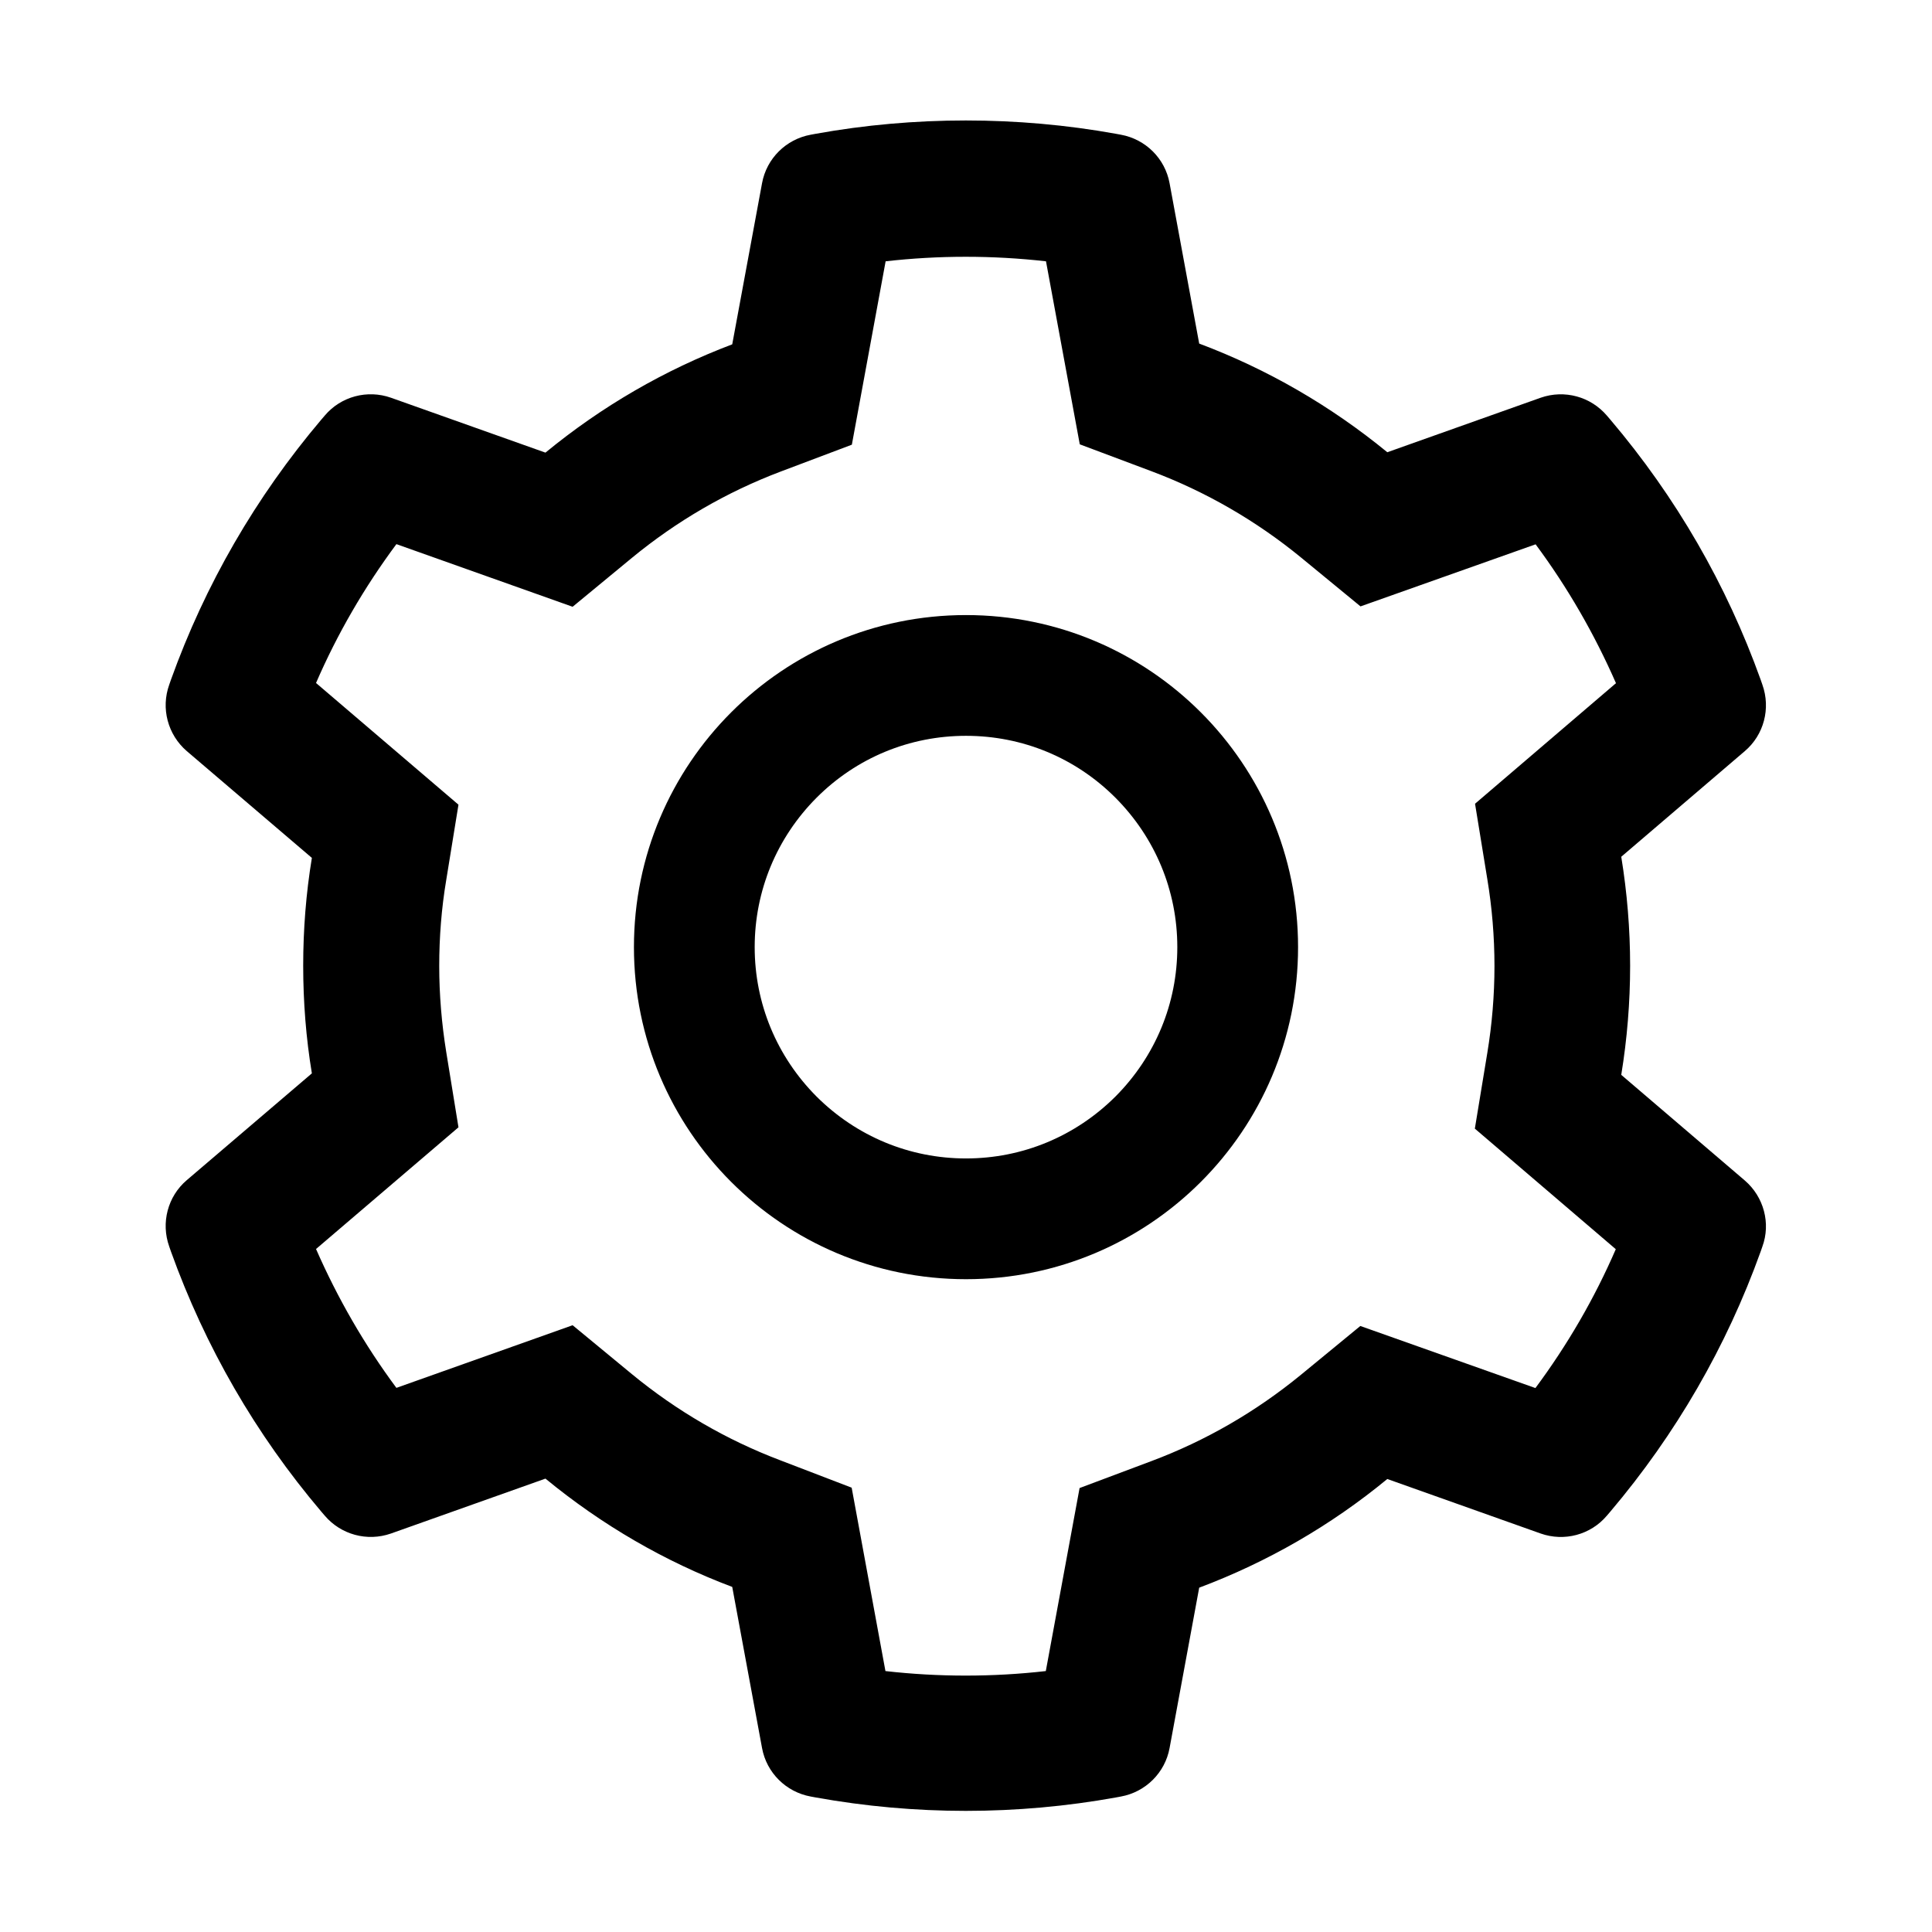
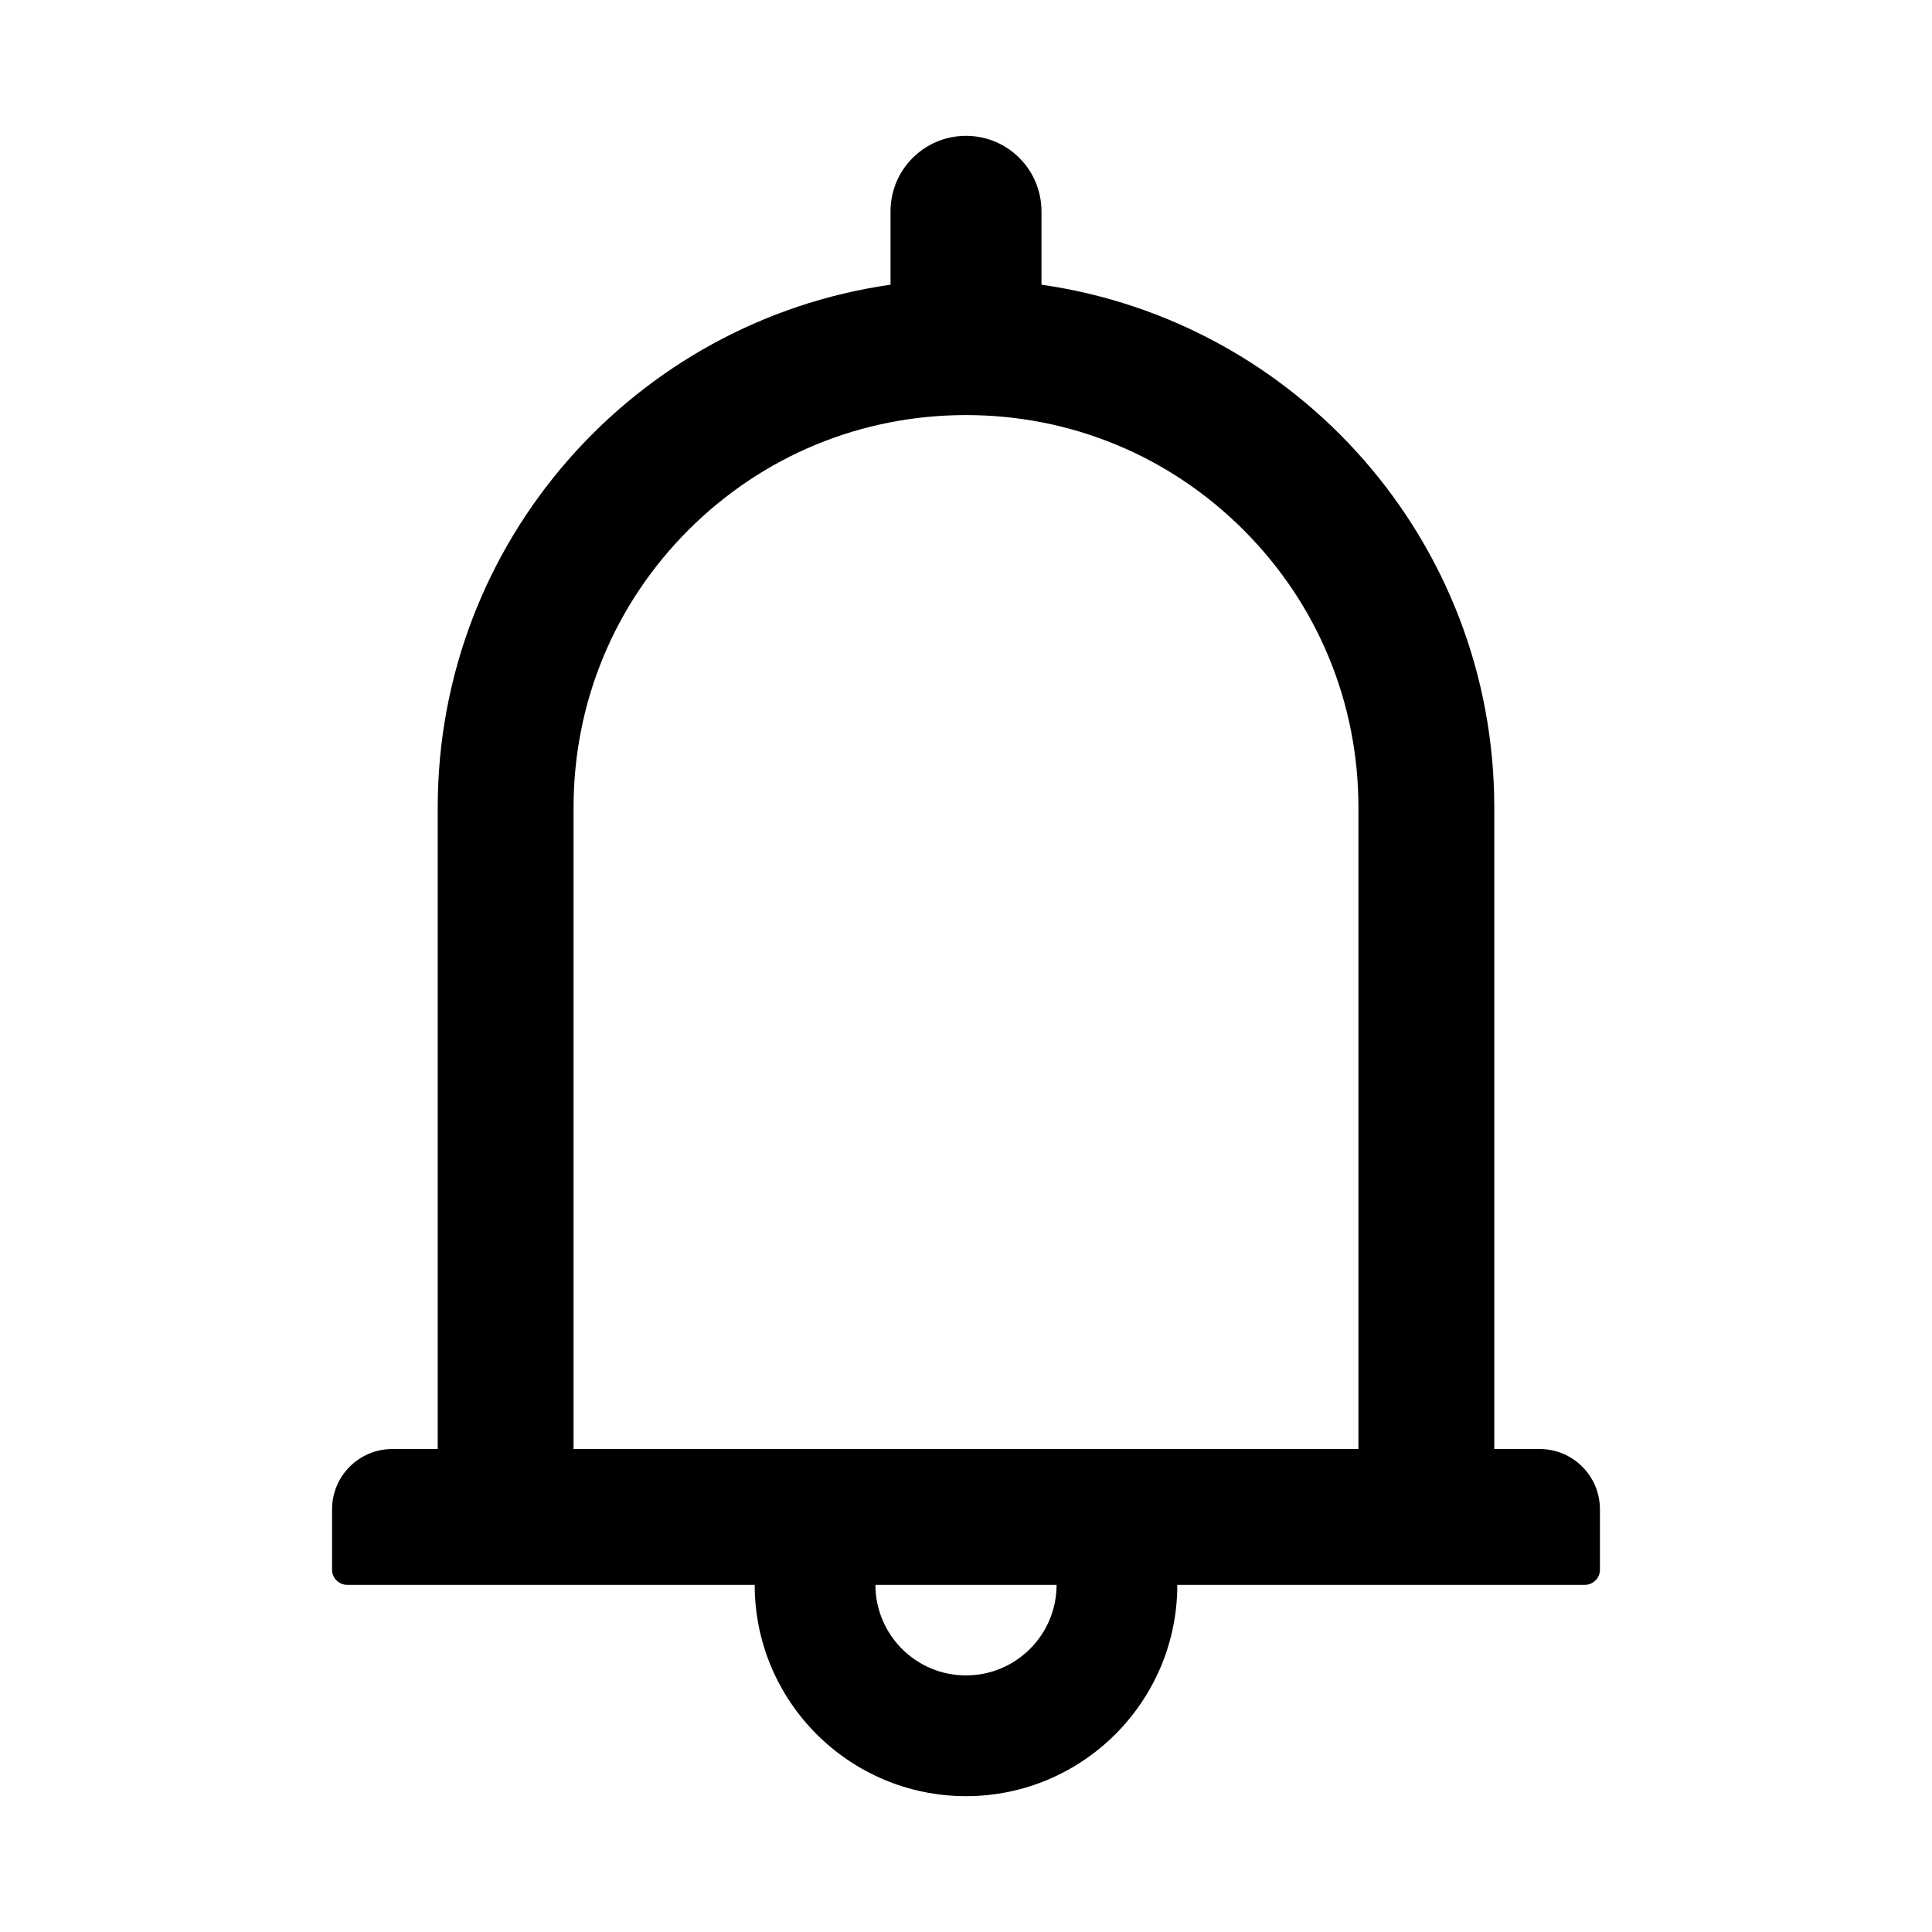
- <svg xmlns="http://www.w3.org/2000/svg" t="1554793305863" class="icon" style="" viewBox="0 0 1024 1024" version="1.1" p-id="17427" width="128" height="128">
+ <svg xmlns="http://www.w3.org/2000/svg" t="1554794694593" class="icon" style="" viewBox="0 0 1024 1024" version="1.1" p-id="35891" width="128" height="128">
  <defs>
    <style type="text/css" />
  </defs>
-   <path d="M924.8 625.7l-65.5-56c3.1-19 4.7-38.4 4.7-57.8s-1.6-38.8-4.7-57.8l65.5-56c10.1-8.6 13.8-22.6 9.3-35.2l-0.9-2.6c-18.1-50.5-44.9-96.9-79.7-137.9l-1.8-2.1c-8.6-10.1-22.5-13.9-35.1-9.5l-81.3 28.9c-30-24.6-63.5-44-99.7-57.6l-15.7-85c-2.4-13.1-12.7-23.3-25.8-25.7l-2.7-0.5c-52.1-9.4-106.9-9.4-159 0l-2.7 0.5c-13.1 2.4-23.4 12.6-25.8 25.7l-15.8 85.4c-35.9 13.6-69.2 32.9-99 57.4l-81.9-29.1c-12.5-4.4-26.5-0.7-35.1 9.5l-1.8 2.1c-34.8 41.1-61.6 87.5-79.7 137.9l-0.9 2.6c-4.5 12.5-0.8 26.5 9.3 35.2l66.3 56.6c-3.1 18.8-4.6 38-4.6 57.1 0 19.2 1.5 38.4 4.6 57.1L99 625.5c-10.1 8.6-13.8 22.6-9.3 35.2l0.9 2.6c18.1 50.4 44.9 96.9 79.7 137.9l1.8 2.1c8.6 10.1 22.5 13.9 35.1 9.5l81.9-29.1c29.8 24.5 63.1 43.9 99 57.4l15.8 85.4c2.4 13.1 12.7 23.3 25.8 25.7l2.7 0.5c26.1 4.7 52.8 7.1 79.5 7.1 26.7 0 53.5-2.4 79.5-7.1l2.7-0.5c13.1-2.4 23.4-12.6 25.8-25.7l15.7-85c36.2-13.6 69.7-32.9 99.7-57.6l81.3 28.9c12.5 4.4 26.5 0.7 35.1-9.5l1.8-2.1c34.8-41.1 61.6-87.5 79.7-137.9l0.9-2.6c4.5-12.3 0.8-26.3-9.3-35zM788.3 465.9c2.5 15.1 3.8 30.6 3.8 46.1s-1.3 31-3.8 46.1l-6.6 40.1 74.7 63.9c-11.3 26.1-25.6 50.7-42.6 73.6L721 702.8l-31.4 25.8c-23.9 19.6-50.5 35-79.3 45.8l-38.1 14.3-17.9 97c-28.1 3.2-56.8 3.2-85 0l-17.9-97.2-37.8-14.5c-28.5-10.8-55-26.2-78.7-45.7l-31.4-25.9-93.4 33.2c-17-22.9-31.2-47.6-42.6-73.6l75.5-64.5-6.5-40c-2.4-14.9-3.7-30.3-3.7-45.5 0-15.3 1.2-30.6 3.7-45.5l6.5-40-75.5-64.5c11.3-26.1 25.6-50.7 42.6-73.6l93.4 33.2 31.4-25.9c23.7-19.5 50.2-34.9 78.7-45.7l37.9-14.3 17.9-97.2c28.1-3.2 56.8-3.2 85 0l17.9 97 38.1 14.3c28.7 10.8 55.4 26.2 79.3 45.8l31.4 25.8 92.8-32.9c17 22.9 31.2 47.6 42.6 73.6L781.8 426l6.5 39.9z" p-id="17428" />
-   <path d="M512 326c-97.2 0-176 78.8-176 176s78.8 176 176 176 176-78.8 176-176-78.8-176-176-176z m79.2 255.2C570 602.3 541.9 614 512 614c-29.9 0-58-11.7-79.2-32.8C411.7 560 400 531.9 400 502c0-29.9 11.7-58 32.8-79.2C454 401.6 482.1 390 512 390c29.9 0 58 11.6 79.2 32.8C612.3 444 624 472.1 624 502c0 29.9-11.7 58-32.8 79.2z" p-id="17429" />
+   <path d="M816 768h-24V428c0-141.1-104.3-257.7-240-277.1V112c0-22.1-17.9-40-40-40s-40 17.9-40 40v38.9c-135.7 19.4-240 136-240 277.1v340h-24c-17.7 0-32 14.3-32 32v32c0 4.4 3.6 8 8 8h216c0 61.8 50.2 112 112 112s112-50.2 112-112h216c4.4 0 8-3.6 8-8v-32c0-17.7-14.3-32-32-32zM512 888c-26.5 0-48-21.5-48-48h96c0 26.5-21.5 48-48 48zM304 768V428c0-55.6 21.6-107.8 60.9-147.1S456.4 220 512 220c55.6 0 107.8 21.6 147.1 60.9S720 372.4 720 428v340H304z" p-id="35892" />
</svg>
